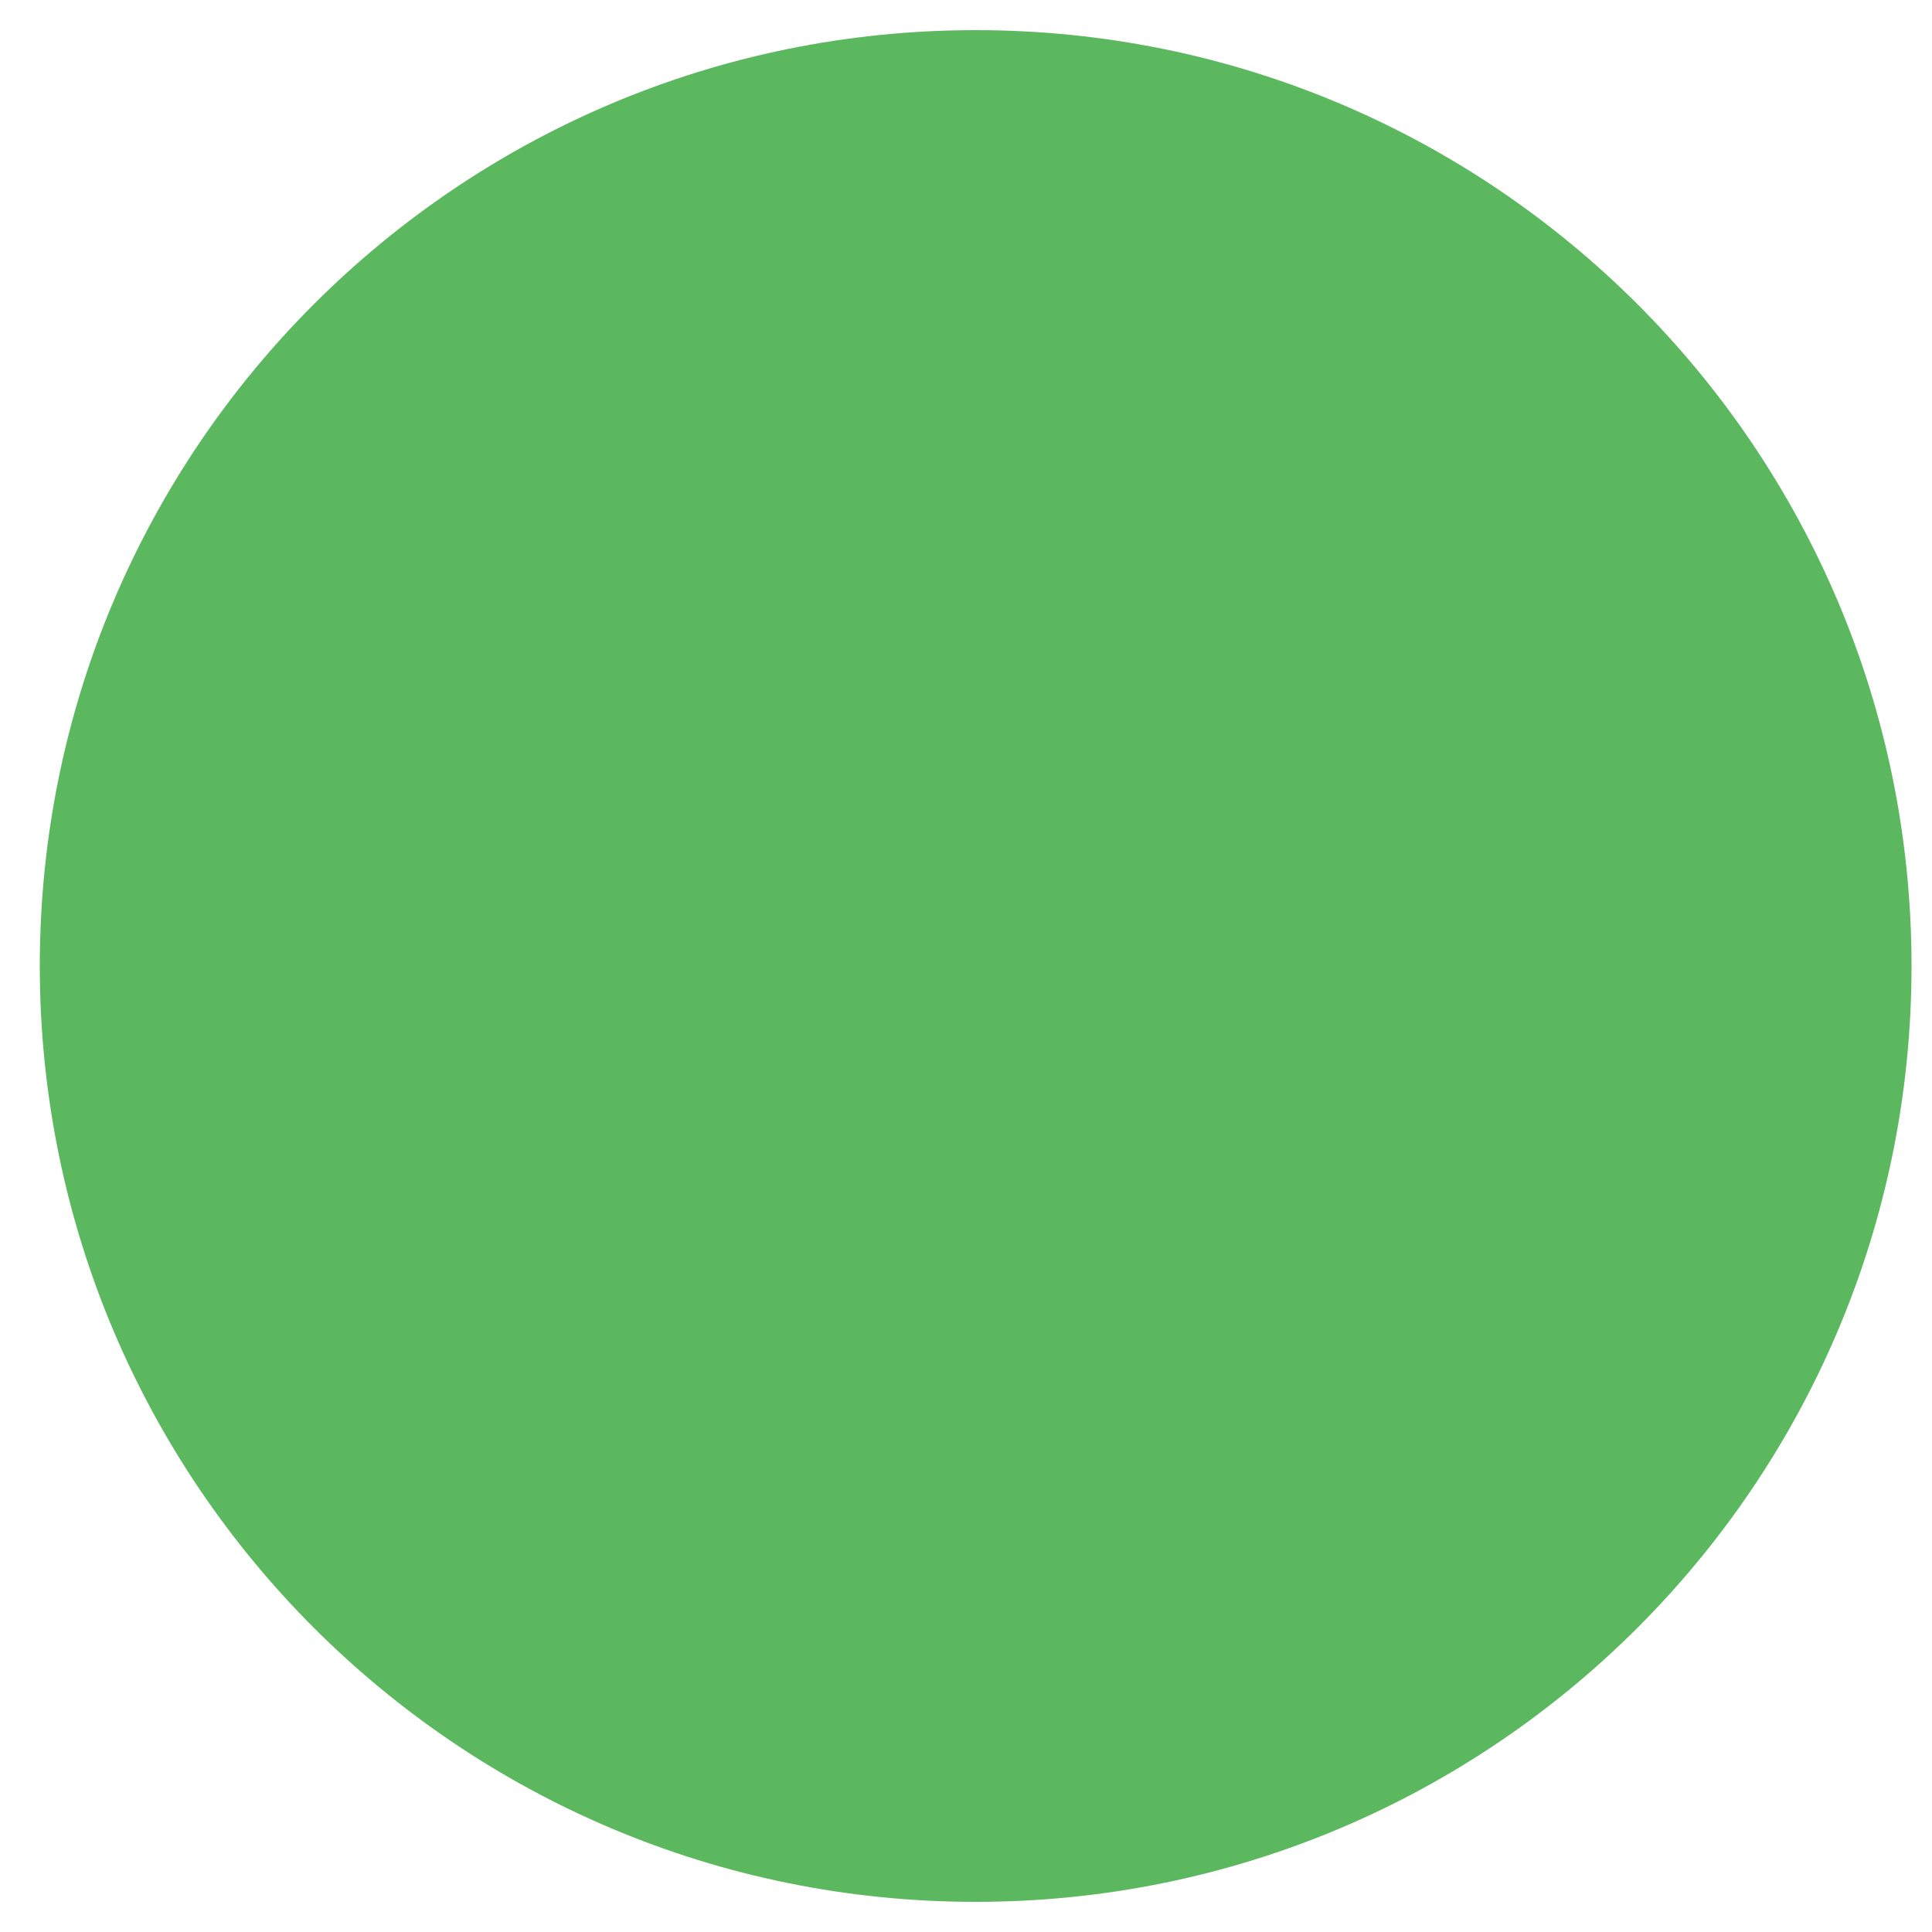
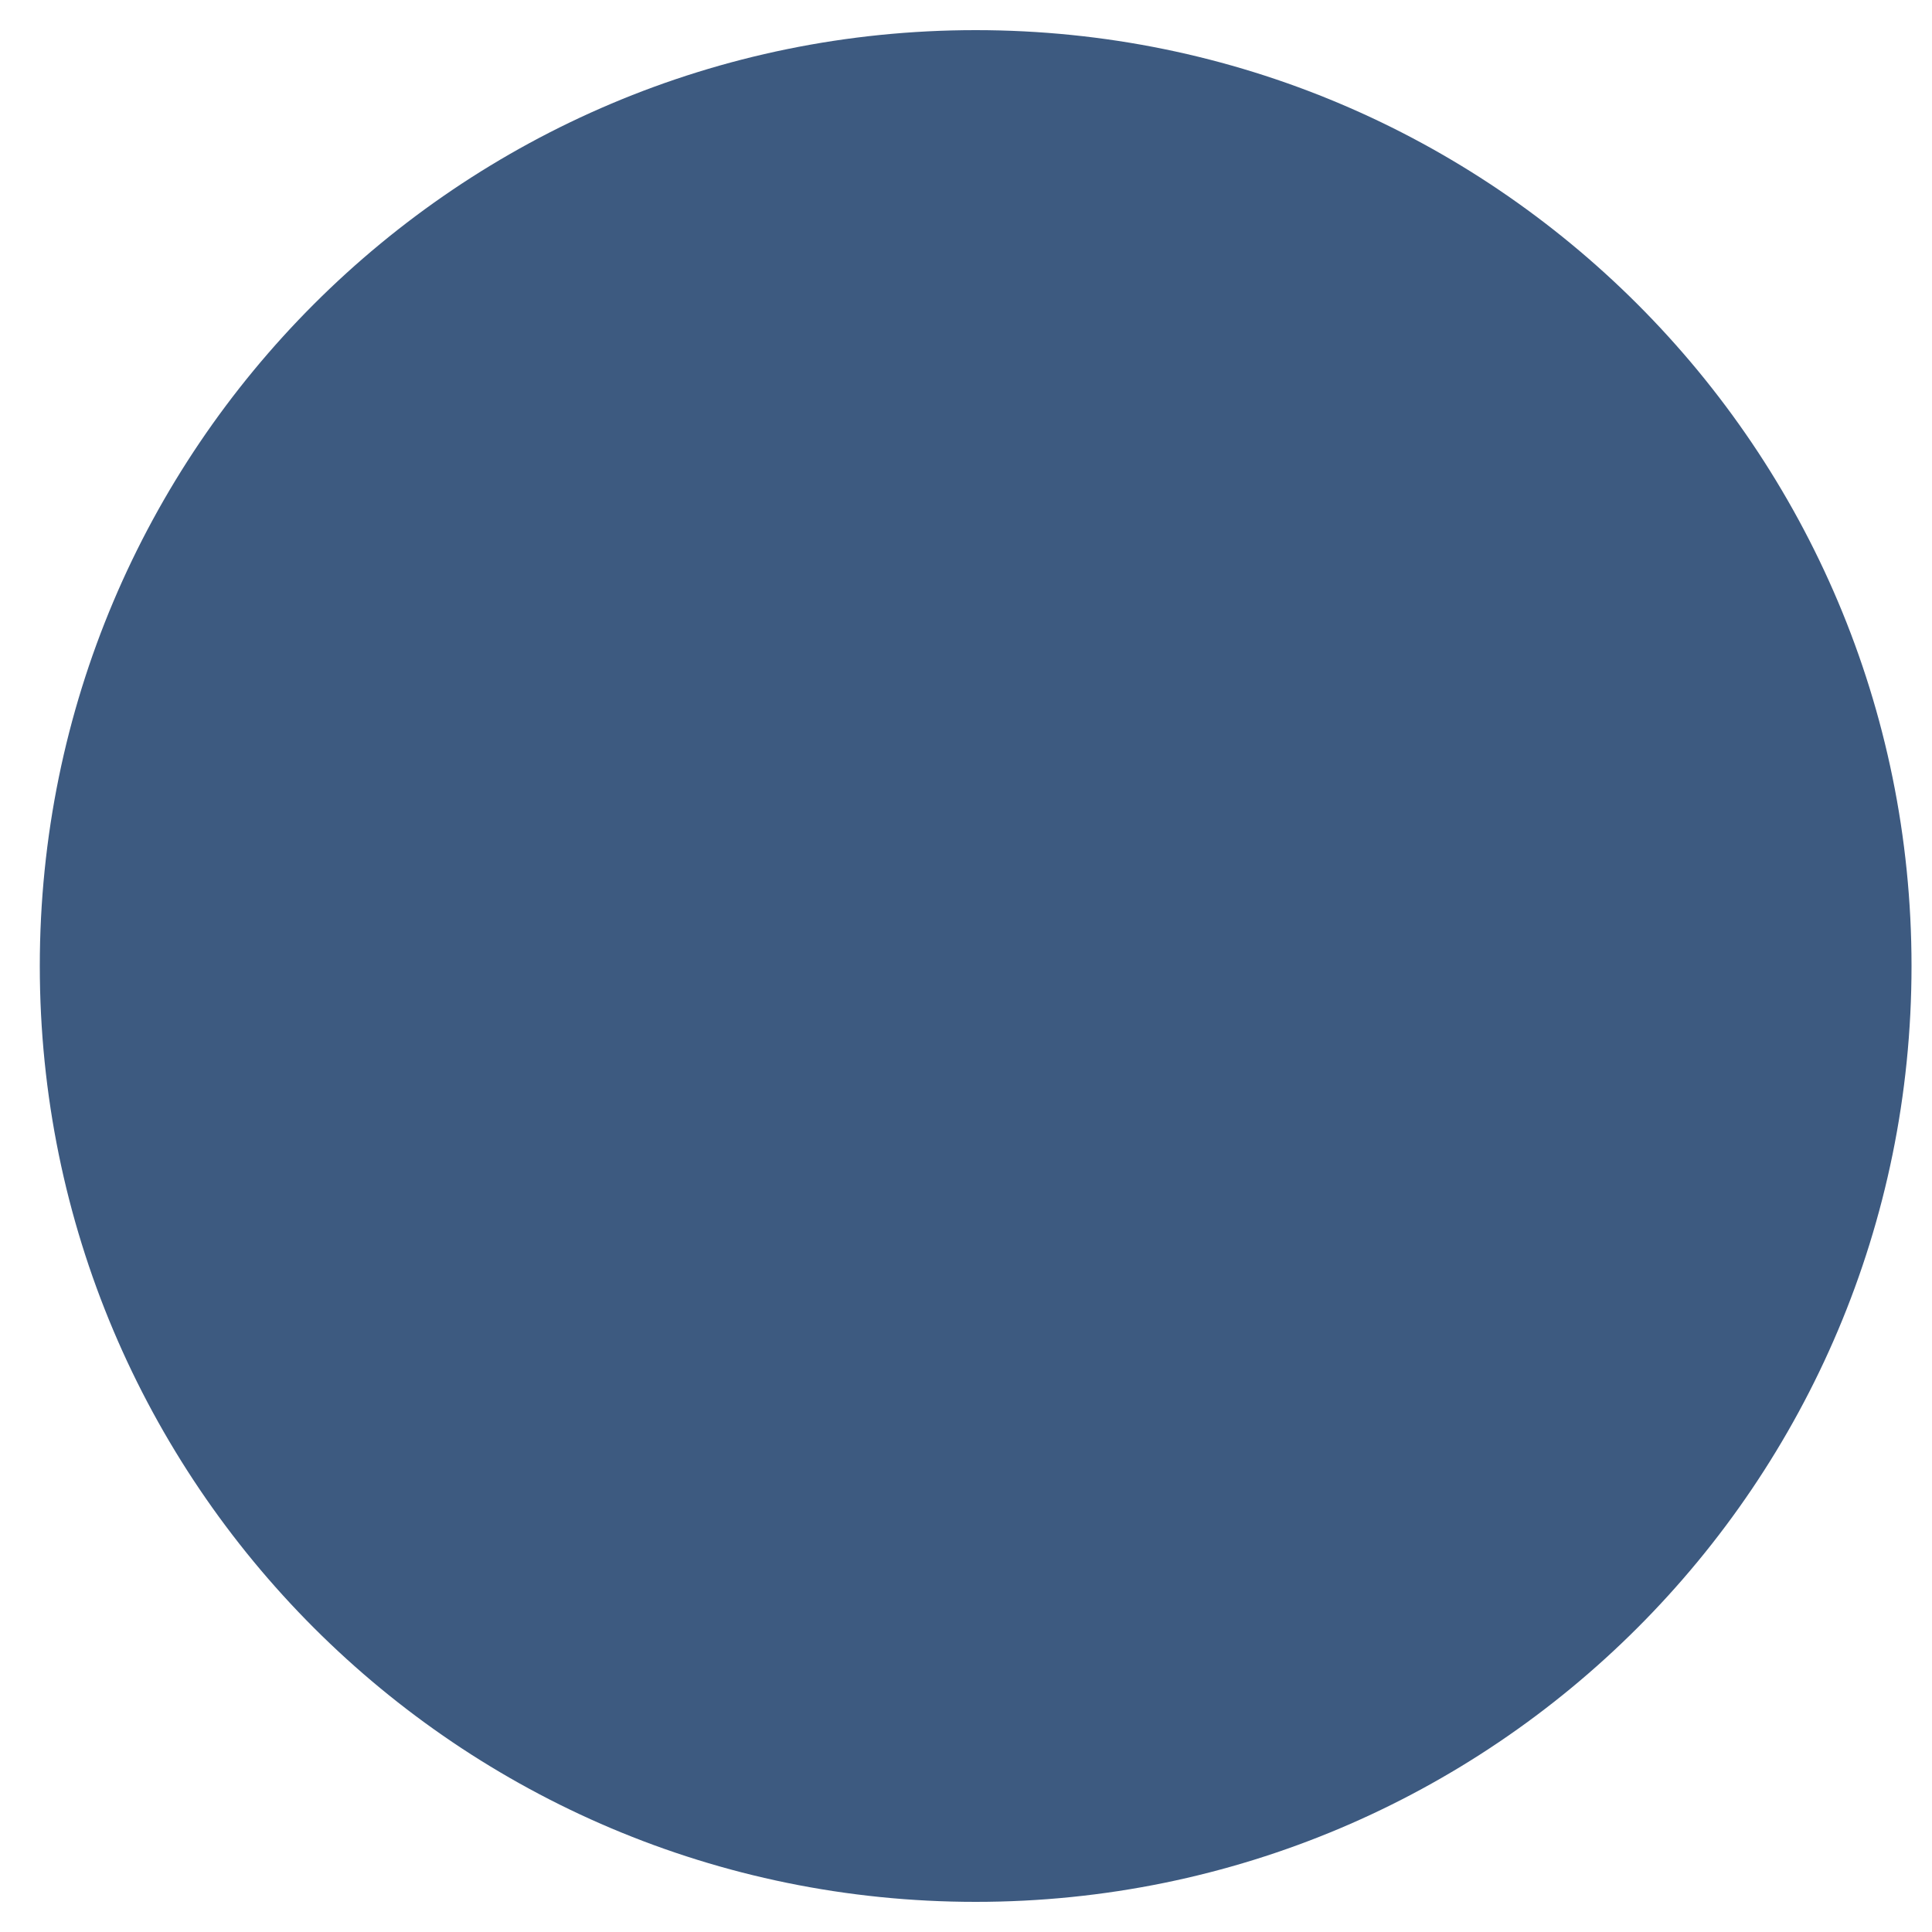
<svg xmlns="http://www.w3.org/2000/svg" width="20" height="20" viewBox="0 0 20 20" fill="none">
-   <path d="M10.1 0.312C15.452 0.312 19.788 4.648 19.788 10C19.788 15.352 15.452 19.688 10.1 19.688C4.748 19.688 0.412 15.352 0.412 10C0.412 4.648 4.748 0.312 10.1 0.312Z" fill="#5CB85F" />
+   <path d="M10.1 0.312C15.452 0.312 19.788 4.648 19.788 10C19.788 15.352 15.452 19.688 10.1 19.688C4.748 19.688 0.412 15.352 0.412 10C0.412 4.648 4.748 0.312 10.1 0.312Z" fill="#3D5A80" />
</svg>
